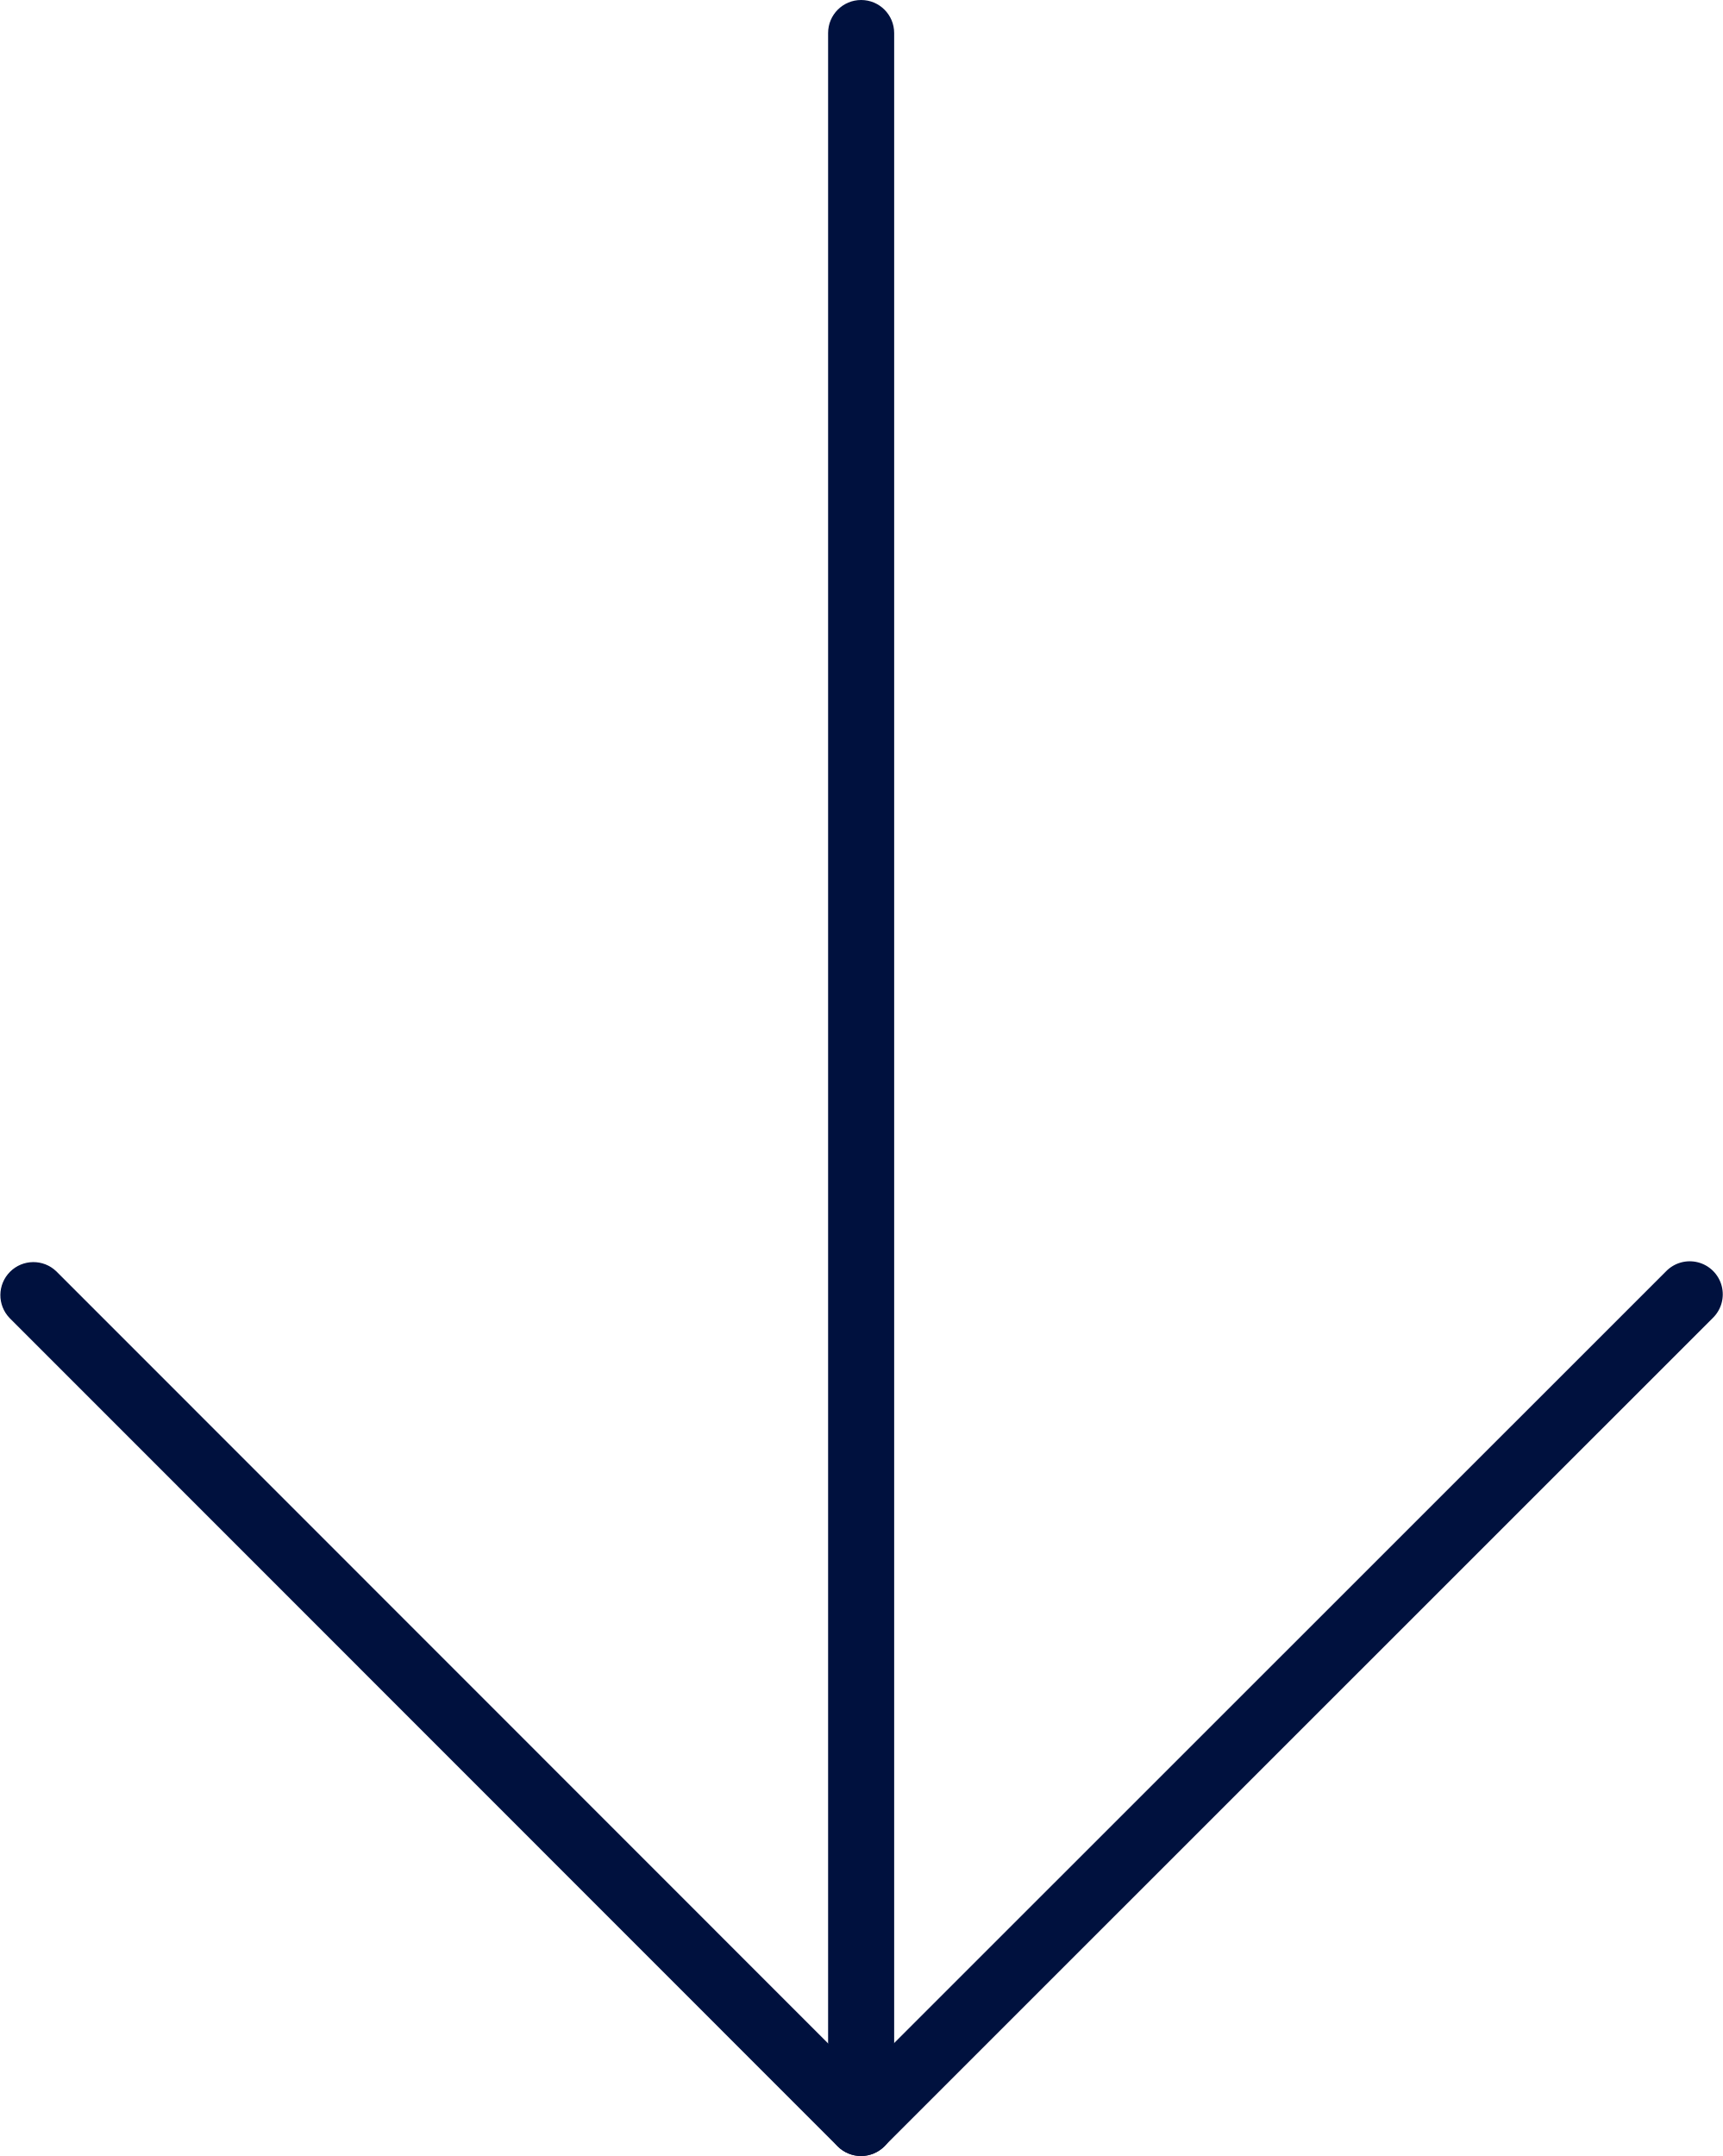
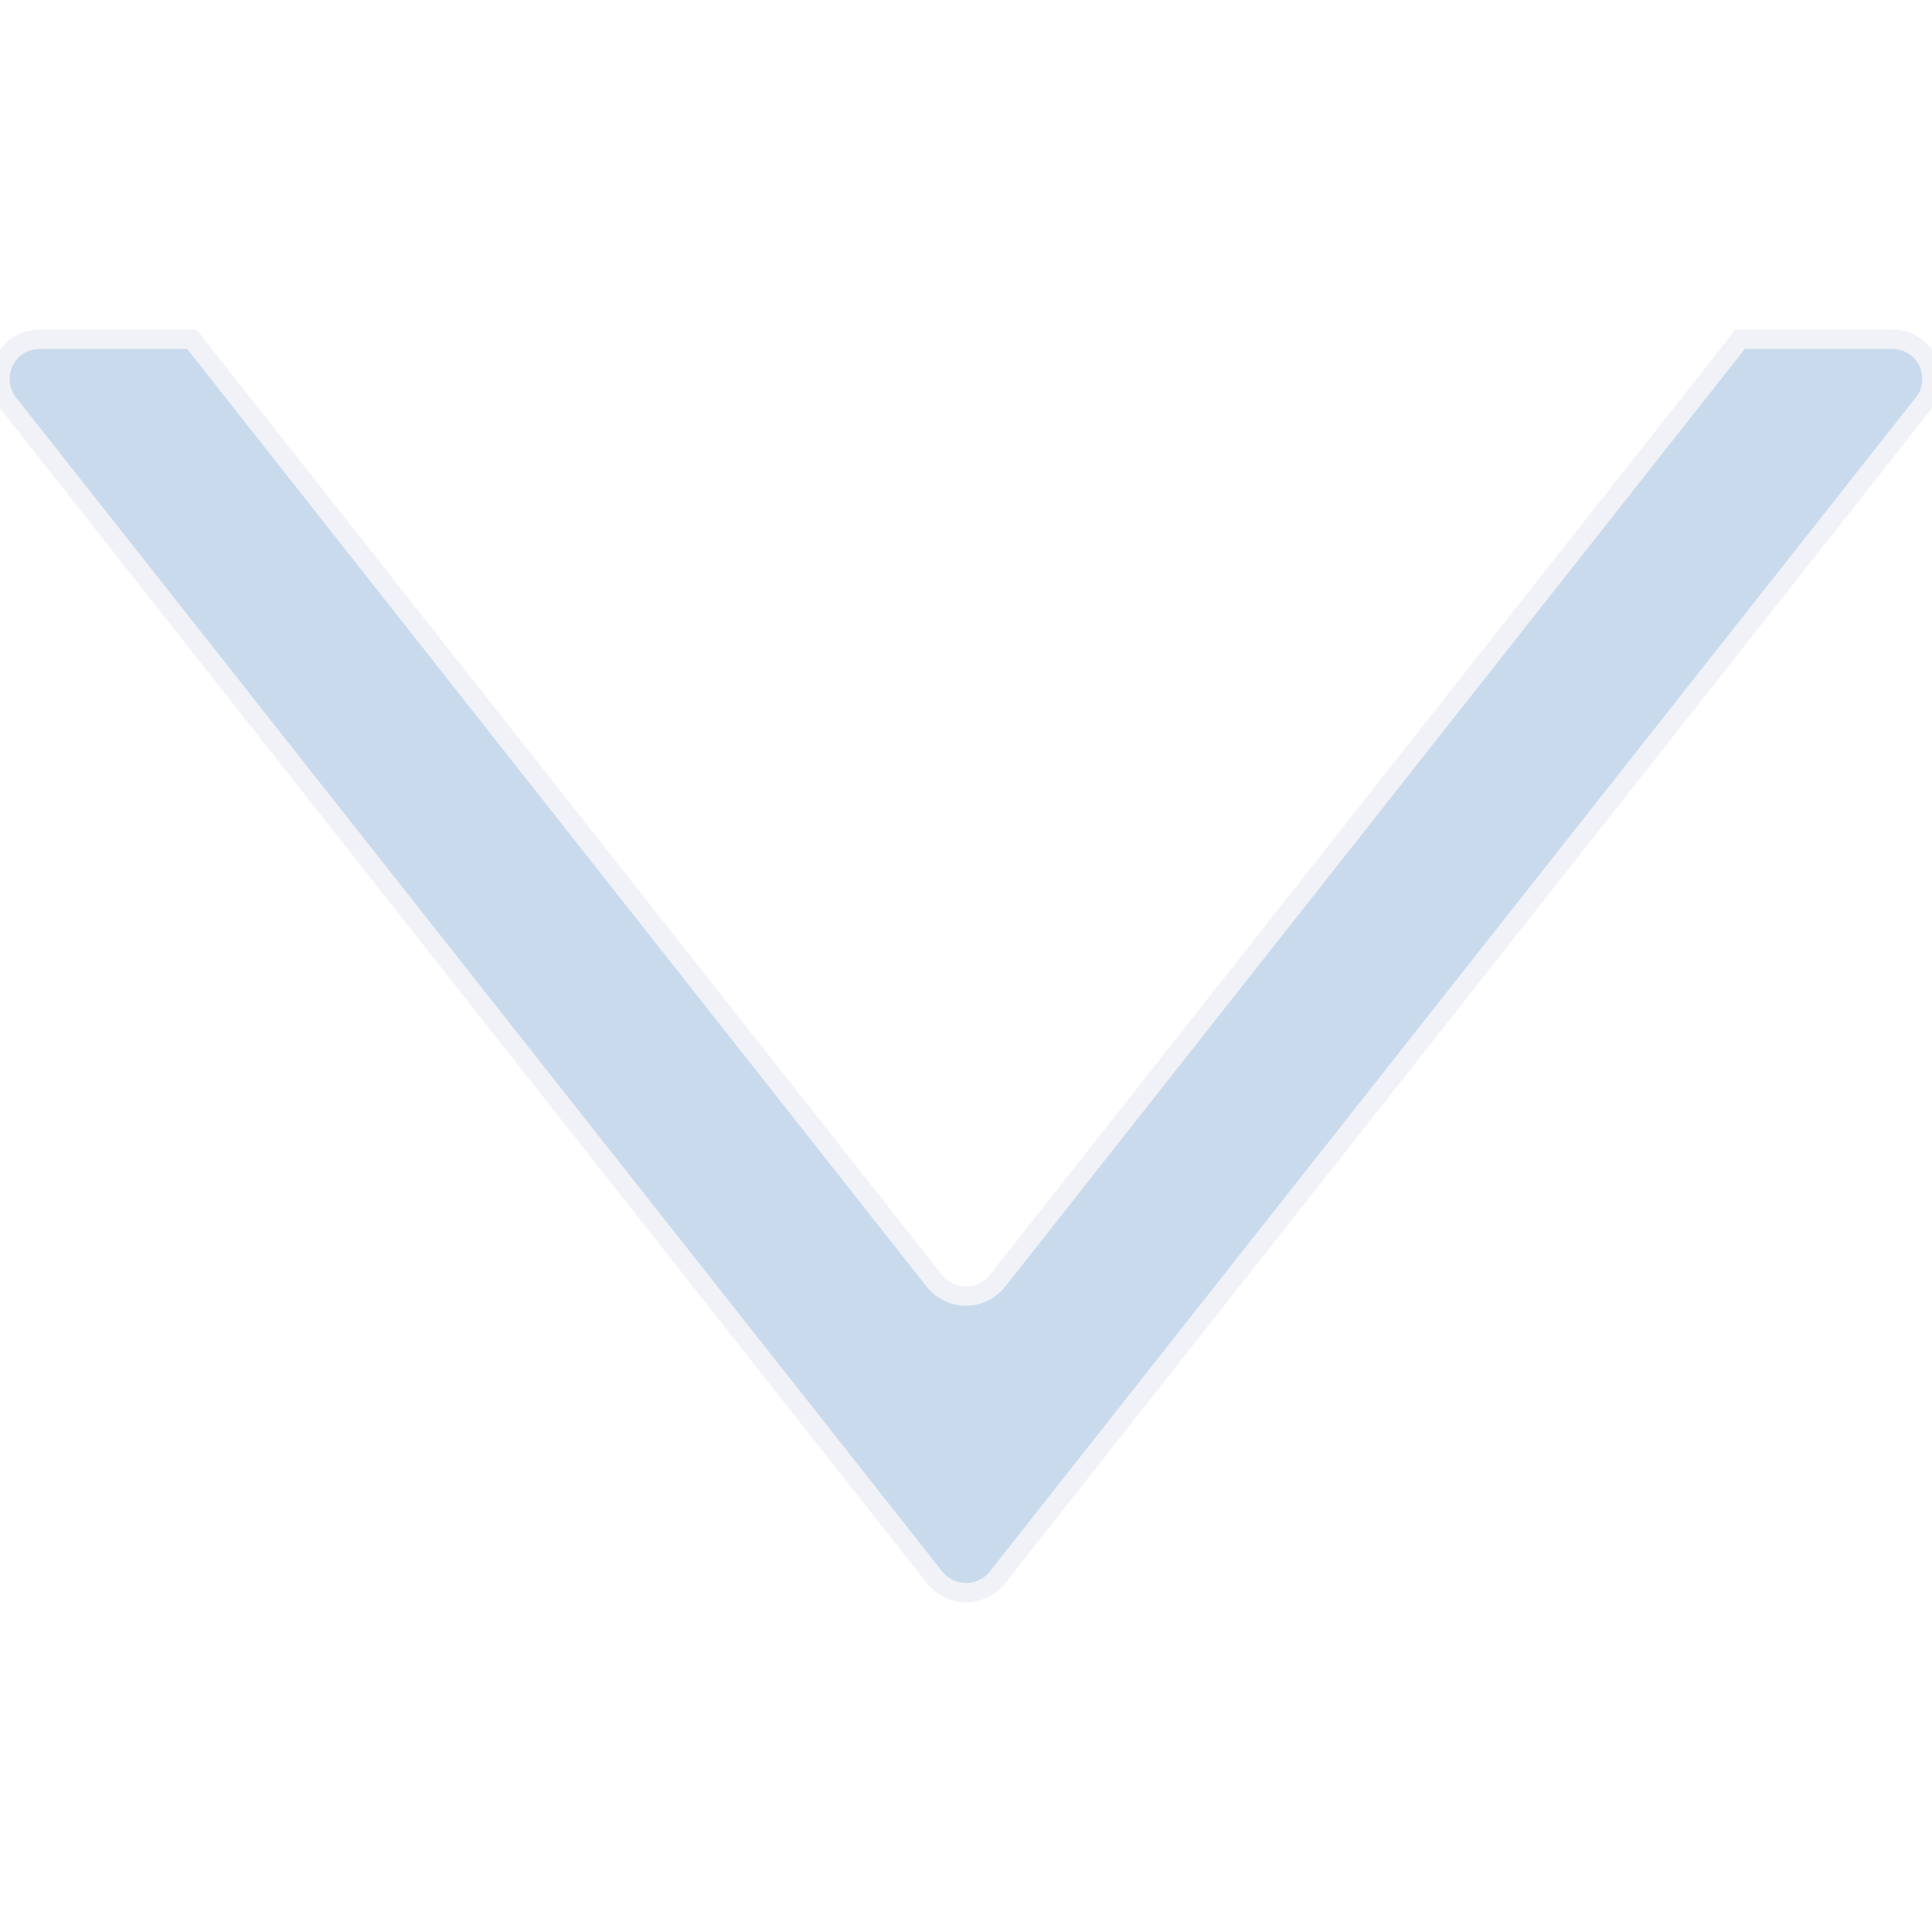
- <svg xmlns="http://www.w3.org/2000/svg" width="26.07" height="32.634" viewBox="0 0 26.07 32.634">
-   <g id="download" transform="translate(-3.282)">
-     <path id="Path_1" data-name="Path 1" d="M16.317,32.634a.5.5,0,0,1-.5-.5V.5a.5.5,0,0,1,1,0V32.134A.5.5,0,0,1,16.317,32.634Z" fill="#00113e" />
-     <path id="Path_2" data-name="Path 2" d="M16.315,32.634h0a.5.5,0,0,1-.354-.146L3.428,19.951a.5.5,0,0,1,.707-.707L16.314,31.427,28.5,19.244a.5.5,0,1,1,.707.707L16.668,32.487A.5.5,0,0,1,16.315,32.634Z" fill="#00113e" />
+ <svg xmlns="http://www.w3.org/2000/svg" version="1.1" id="Capa_1" x="0px" y="0px" viewBox="0 0 25.93 25.93" style="enable-background:new 0 0 25.93 25.93;" xml:space="preserve">
+   <g>
+     <g id="c118_triangle">
+       <path stroke="#f0f2f7" stroke-width="1%" fill="#c9daed" d="M25.397,4.554h-2.042l-9.974,12.644c-0.101,0.124-0.256,0.197-0.416,0.197c-0.164,0-0.315-0.073-0.419-0.197L2.575,4.554    H0.532c-0.206,0-0.392,0.115-0.479,0.299c-0.09,0.184-0.064,0.403,0.06,0.561l12.435,15.762c0.104,0.125,0.255,0.2,0.419,0.2    c0.16,0,0.315-0.075,0.416-0.2L25.816,5.413c0.128-0.157,0.148-0.377,0.058-0.561C25.789,4.669,25.601,4.554,25.397,4.554z">
+         <animate attributeType="XML" attributeName="fill" values="#101624;#f0f2f7;#101624;#101624" dur="1.5s" repeatCount="indefinite" />
+       </path>
+     </g>
+     <g id="Capa_1_184_">
+ 	</g>
  </g>
+   <g>
+ </g>
+   <g>
+ </g>
+   <g>
+ </g>
+   <g>
+ </g>
+   <g>
+ </g>
+   <g>
+ </g>
+   <g>
+ </g>
+   <g>
+ </g>
+   <g>
+ </g>
+   <g>
+ </g>
+   <g>
+ </g>
+   <g>
+ </g>
+   <g>
+ </g>
+   <g>
+ </g>
+   <g>
+ </g>
</svg>
